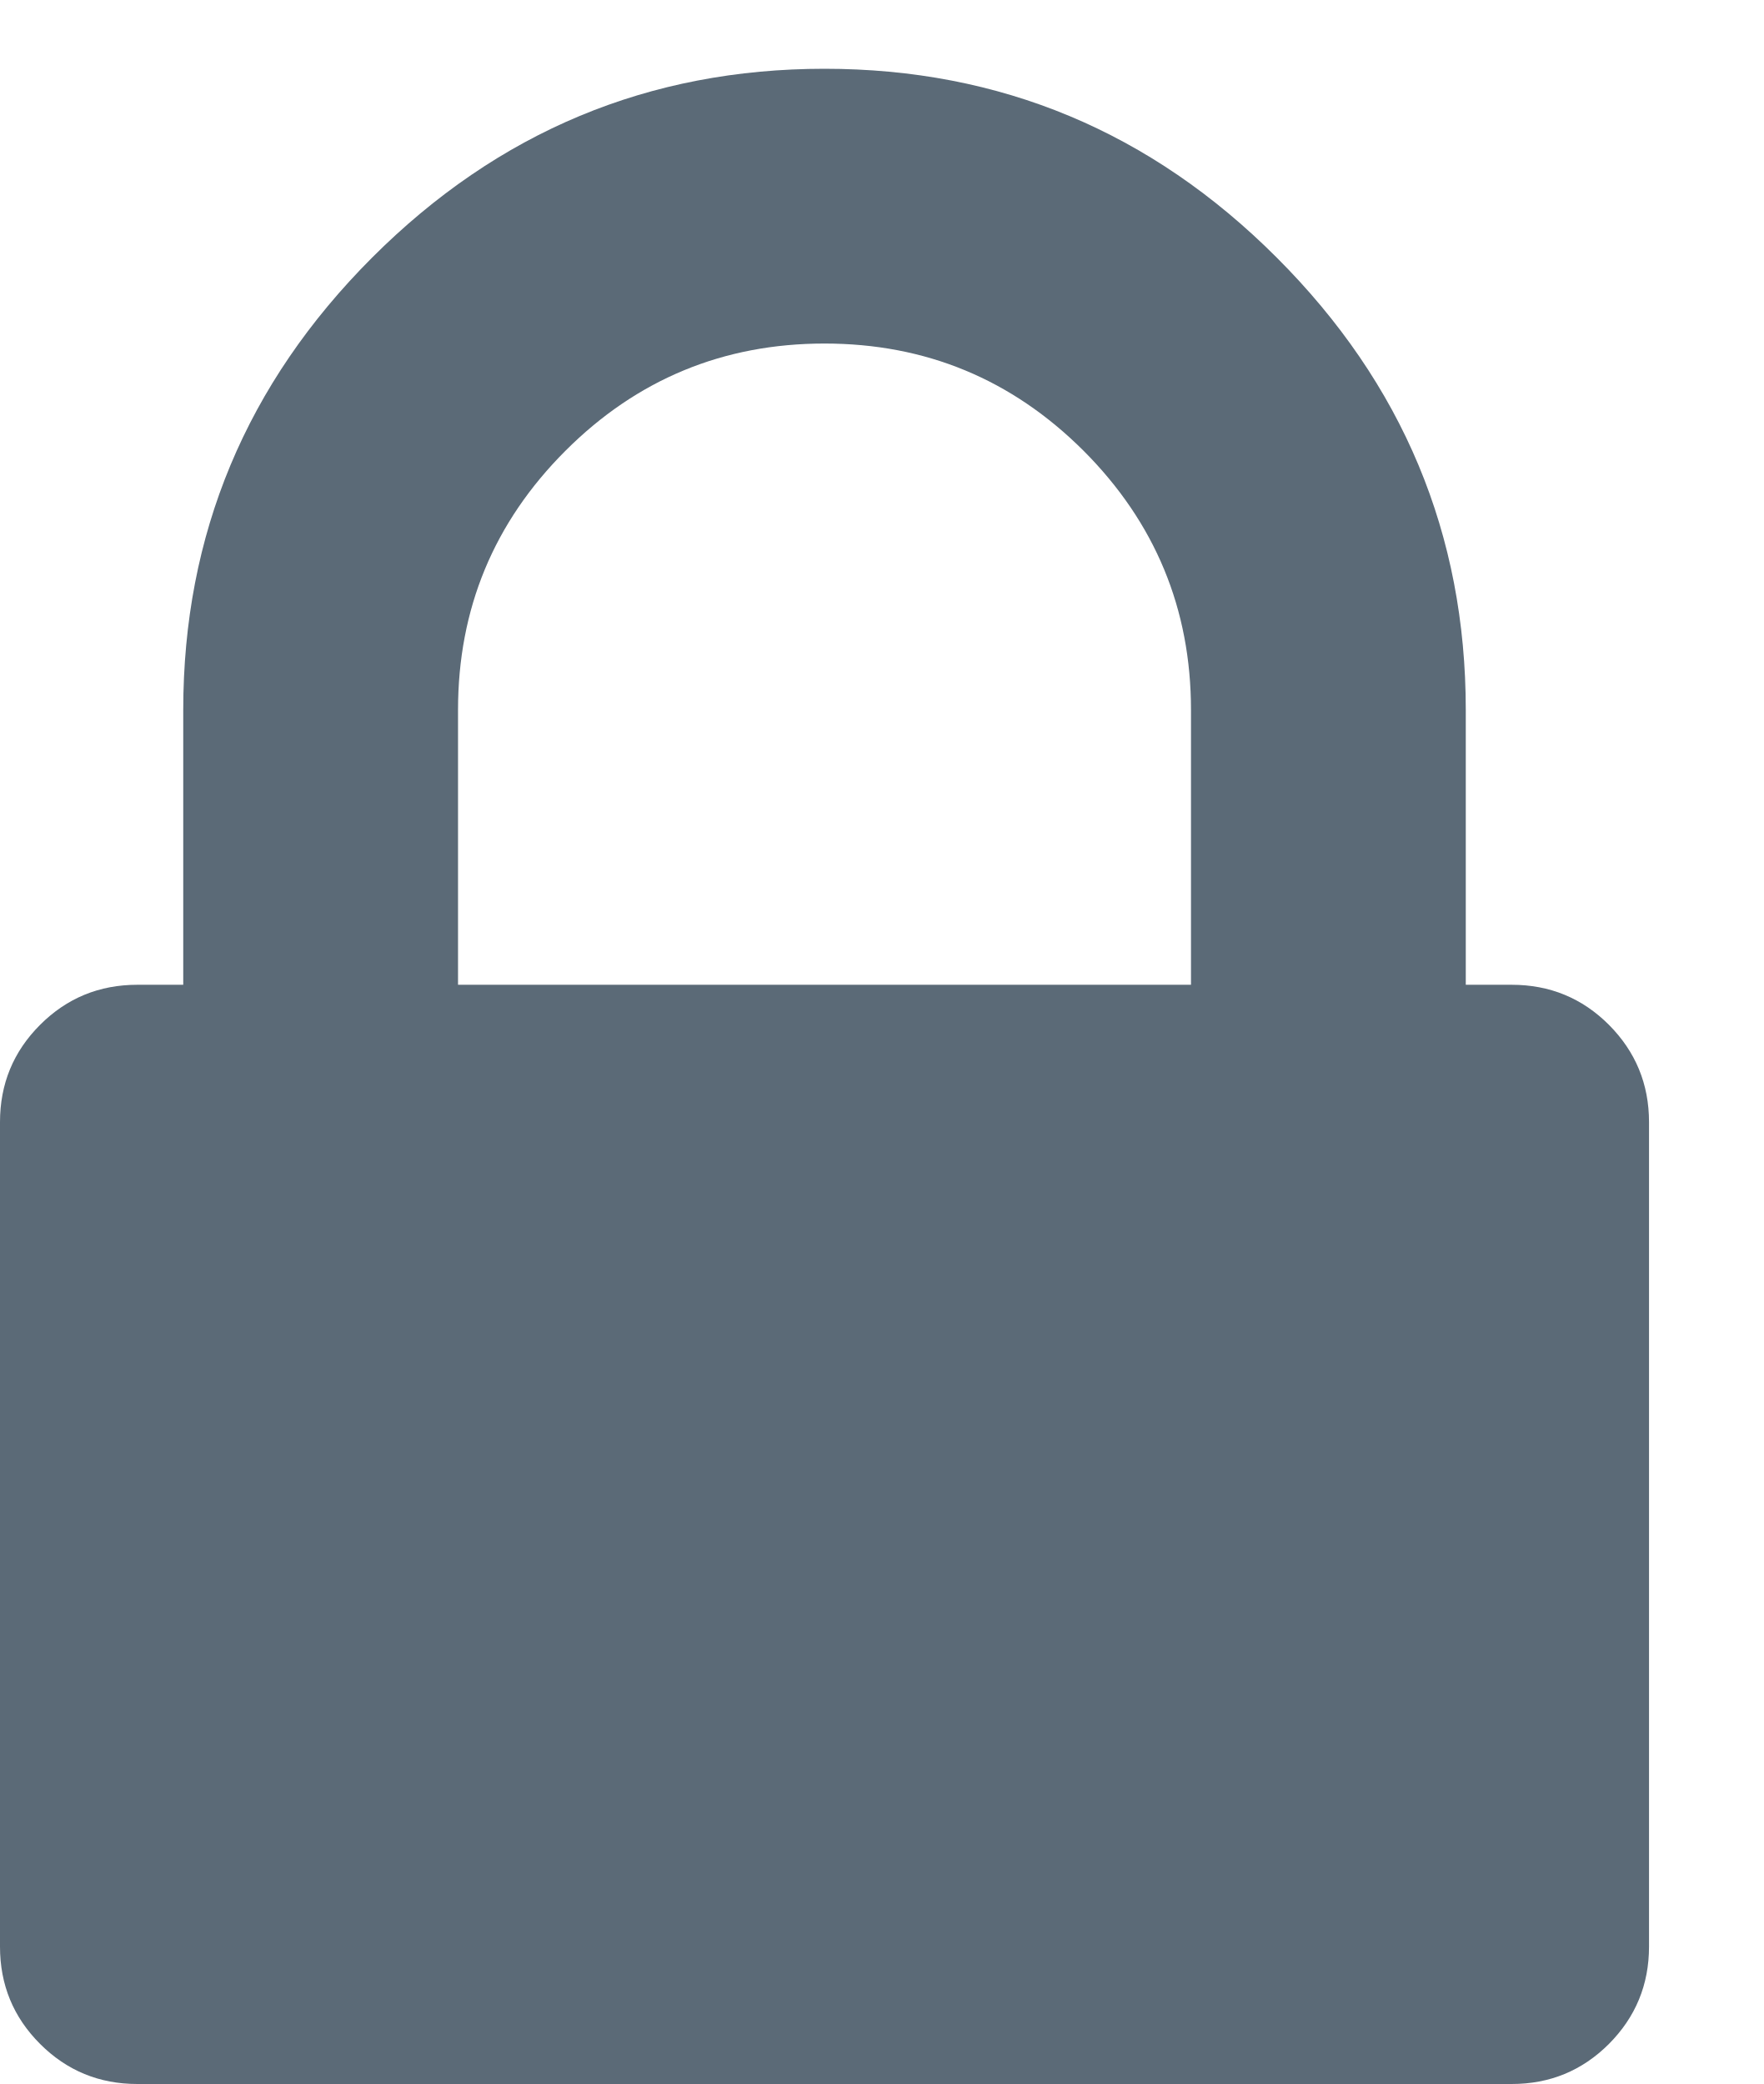
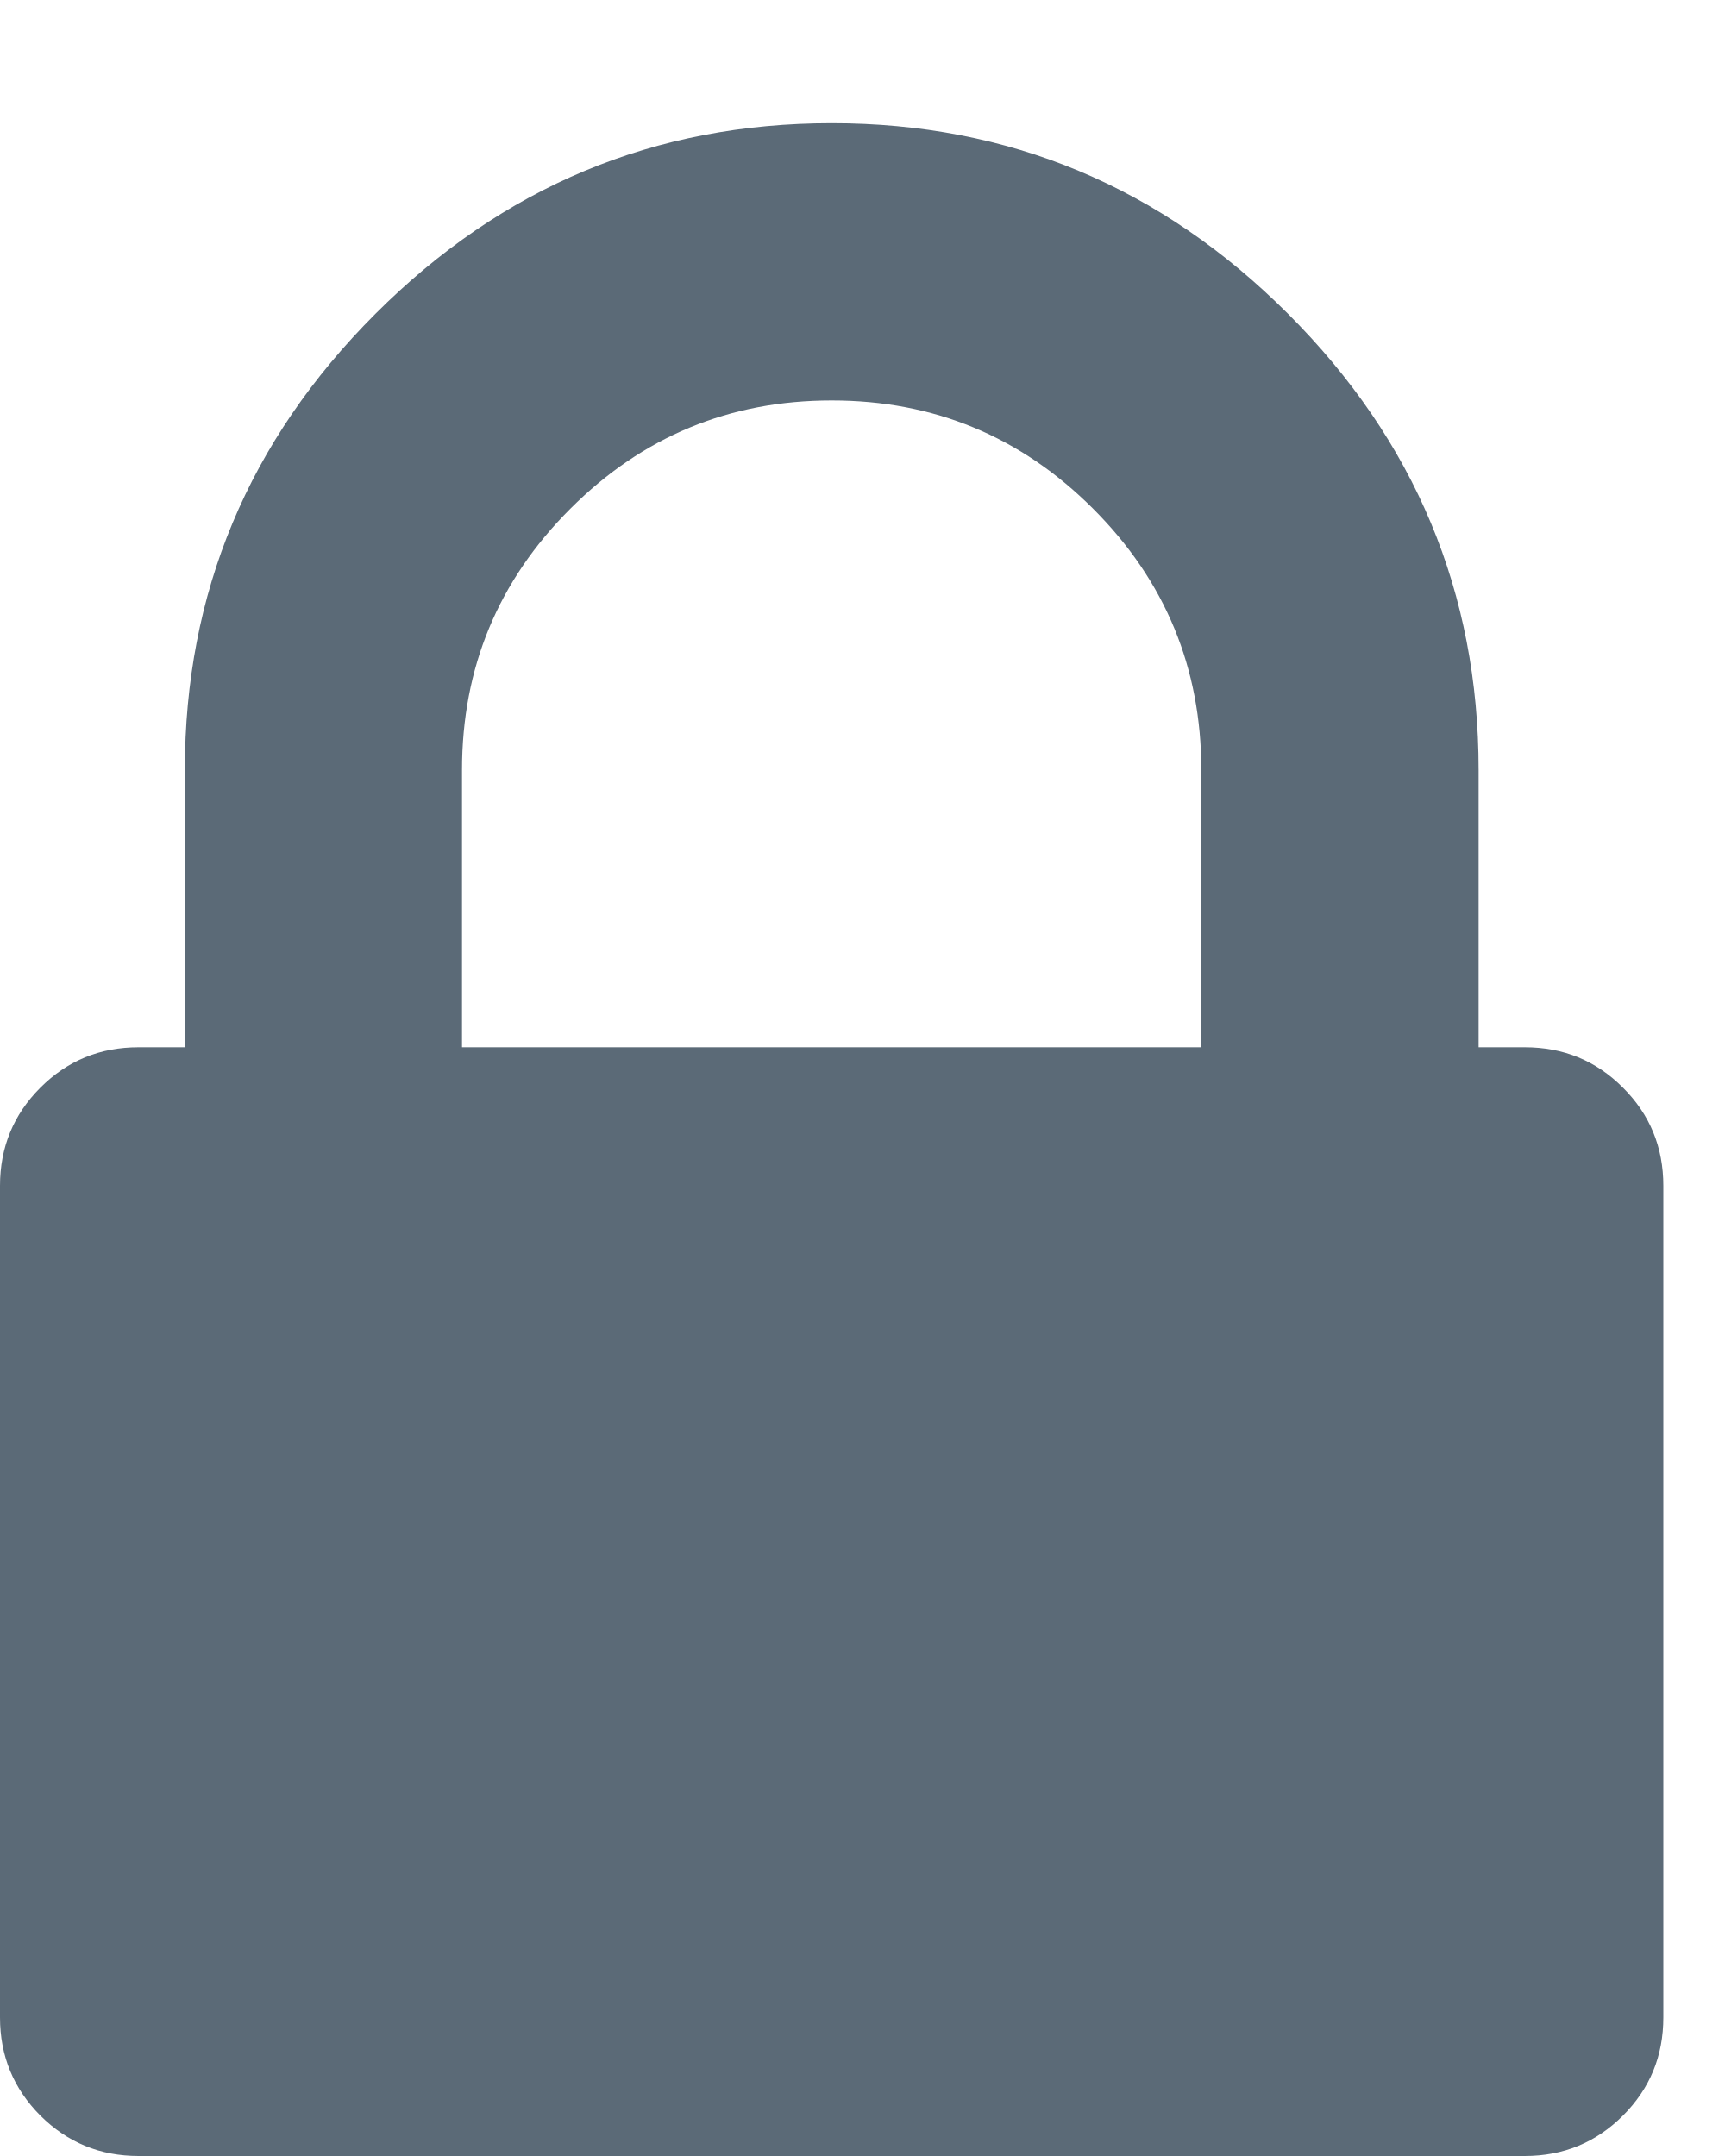
- <svg xmlns="http://www.w3.org/2000/svg" width="11px" height="13px" viewBox="0 0 11 13" version="1.1">
+ <svg xmlns="http://www.w3.org/2000/svg" width="12px" height="15px" viewBox="0 0 12 15" version="1.1">
  <defs />
-   <g id="Page-1" stroke="none" stroke-width="1" fill="none" fill-rule="evenodd">
-     <g id="Bitcoin.org---new-Choose-Your-wallet--Desktop" transform="translate(-896, -981)" fill="#5B6A77">
+   <g id="new" stroke="none" stroke-width="1" fill="none" fill-rule="evenodd">
+     <g id="Bitcoin.org---new-Choose-Your-wallet--Desktop-Copy-4" transform="translate(-1095, -979)" fill="#5B6A77">
      <g id="//Content" transform="translate(0, 473)">
        <g id="Wallets-for-Linux" transform="translate(215, 152)">
          <g id="Containers">
-             <g id="Container" transform="translate(600, 210)">
-               <g id="Group" transform="translate(81, 140)">
-                 <path d="M2.857,12.143 L7.429,12.143 L7.429,10.429 C7.429,9.798 7.205,9.259 6.759,8.812 C6.312,8.366 5.774,8.143 5.143,8.143 C4.512,8.143 3.973,8.366 3.527,8.812 C3.08,9.259 2.857,9.798 2.857,10.429 L2.857,12.143 Z M10.286,13 L10.286,18.143 C10.286,18.381 10.202,18.583 10.036,18.75 C9.869,18.917 9.667,19 9.429,19 L0.857,19 C0.619,19 0.417,18.917 0.25,18.75 C0.083,18.583 0,18.381 0,18.143 L0,13 C0,12.762 0.083,12.56 0.25,12.393 C0.417,12.226 0.619,12.143 0.857,12.143 L1.143,12.143 L1.143,10.429 C1.143,9.333 1.536,8.393 2.321,7.607 C3.107,6.821 4.048,6.429 5.143,6.429 C6.238,6.429 7.179,6.821 7.964,7.607 C8.75,8.393 9.143,9.333 9.143,10.429 L9.143,12.143 L9.429,12.143 C9.667,12.143 9.869,12.226 10.036,12.393 C10.202,12.56 10.286,12.762 10.286,13 Z" id="lock---FontAwesome" />
+             <g id="Container" transform="translate(800, 210)">
+               <g id="Group" transform="translate(80, 139)">
+                 <path d="M3.214,12.286 L8.357,12.286 L8.357,10.357 C8.357,9.647 8.106,9.041 7.604,8.539 C7.102,8.037 6.496,7.786 5.786,7.786 C5.076,7.786 4.47,8.037 3.968,8.539 C3.465,9.041 3.214,9.647 3.214,10.357 L3.214,12.286 Z M11.571,13.25 L11.571,19.036 C11.571,19.304 11.478,19.531 11.29,19.719 C11.103,19.906 10.875,20 10.607,20 L0.964,20 C0.696,20 0.469,19.906 0.281,19.719 C0.094,19.531 0,19.304 0,19.036 L0,13.25 C0,12.982 0.094,12.754 0.281,12.567 C0.469,12.379 0.696,12.286 0.964,12.286 L1.286,12.286 L1.286,10.357 C1.286,9.125 1.728,8.067 2.612,7.183 C3.496,6.299 4.554,5.857 5.786,5.857 C7.018,5.857 8.076,6.299 8.96,7.183 C9.844,8.067 10.286,9.125 10.286,10.357 L10.286,12.286 L10.607,12.286 C10.875,12.286 11.103,12.379 11.29,12.567 C11.478,12.754 11.571,12.982 11.571,13.25 Z" id="lock---FontAwesome" />
              </g>
            </g>
          </g>
        </g>
      </g>
    </g>
  </g>
</svg>
